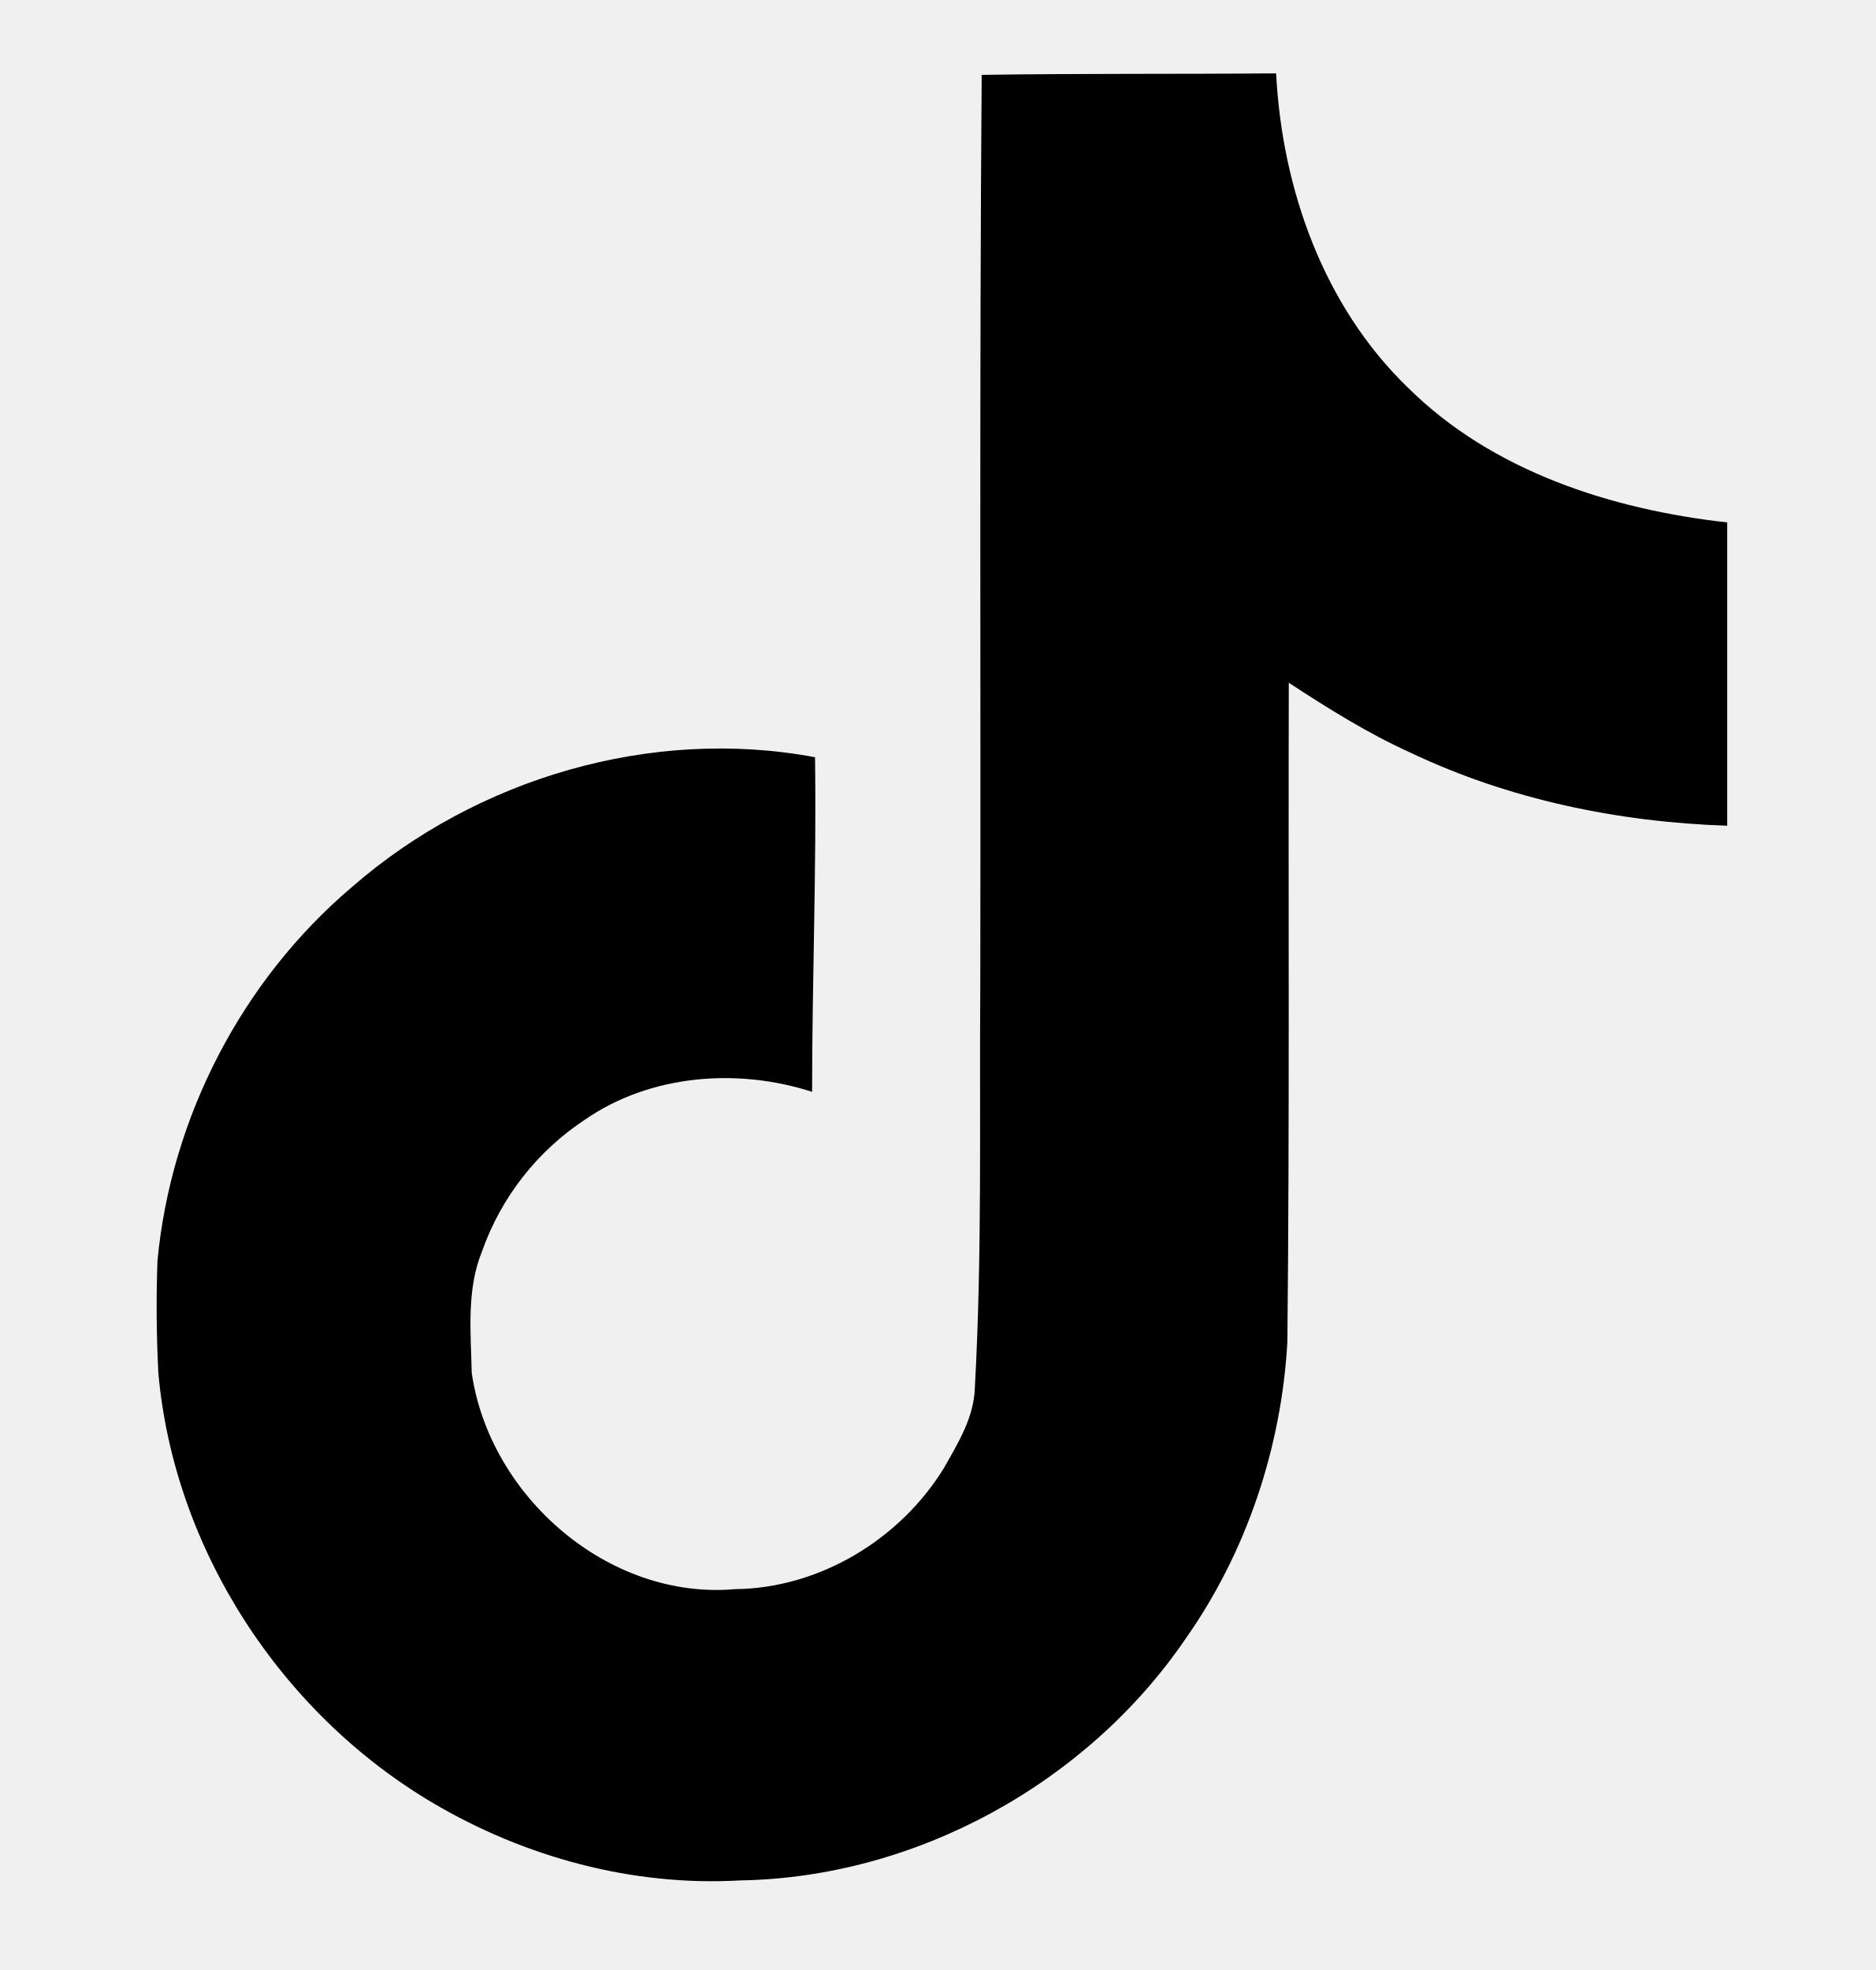
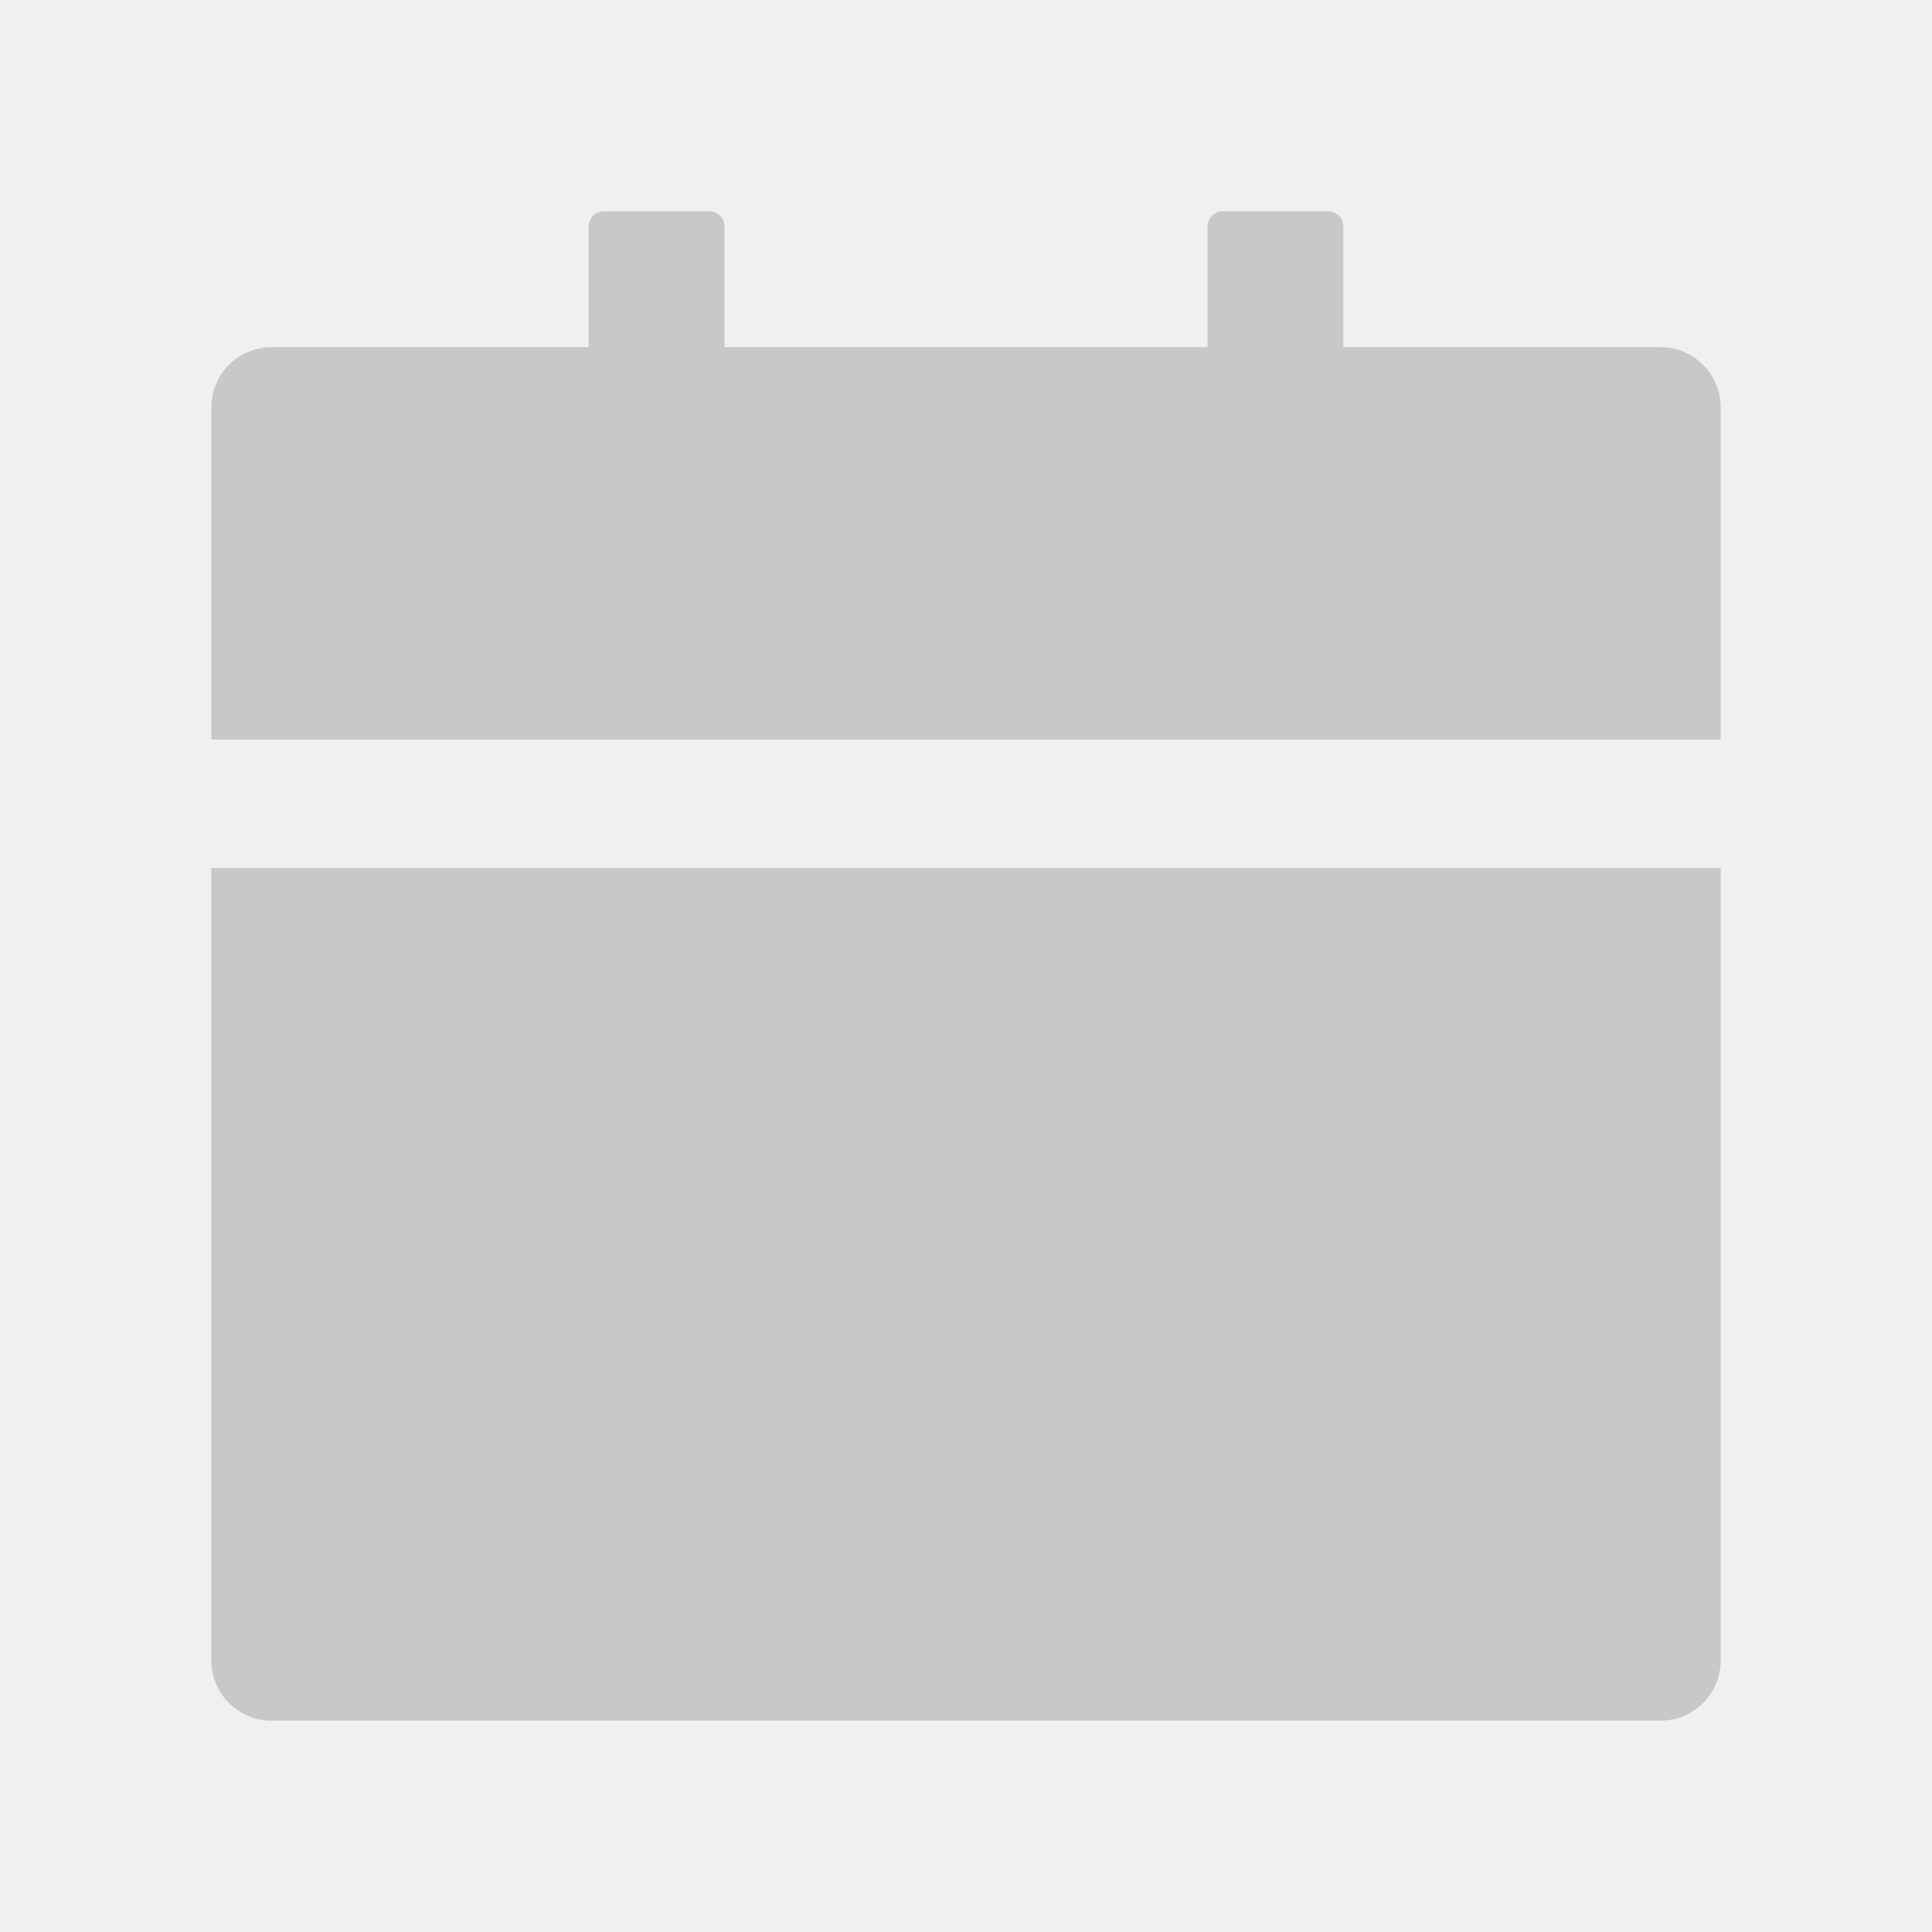
- <svg xmlns="http://www.w3.org/2000/svg" width="20" height="21" viewBox="0 0 20 21" fill="none">
-   <g clip-path="url(#clip0)">
-     <path d="M10.465 0.798C11.516 0.782 12.561 0.791 13.605 0.782C13.668 2.011 14.11 3.263 15.01 4.132C15.908 5.023 17.178 5.431 18.414 5.569V8.802C17.256 8.764 16.092 8.524 15.041 8.025C14.583 7.818 14.157 7.551 13.74 7.278C13.734 9.625 13.749 11.968 13.725 14.305C13.662 15.428 13.291 16.545 12.639 17.47C11.588 19.01 9.765 20.014 7.893 20.045C6.744 20.111 5.597 19.798 4.618 19.221C2.996 18.264 1.855 16.514 1.688 14.634C1.668 14.236 1.664 13.838 1.679 13.439C1.823 11.911 2.579 10.45 3.753 9.455C5.082 8.297 6.945 7.745 8.689 8.072C8.706 9.261 8.658 10.45 8.658 11.639C7.861 11.381 6.93 11.454 6.234 11.937C5.725 12.273 5.34 12.767 5.138 13.342C4.972 13.75 5.02 14.202 5.029 14.634C5.22 15.952 6.487 17.06 7.84 16.94C8.737 16.93 9.597 16.41 10.064 15.648C10.215 15.381 10.384 15.108 10.393 14.795C10.472 13.358 10.441 11.928 10.451 10.491C10.457 7.254 10.441 4.026 10.466 0.799L10.465 0.798Z" fill="black" />
-   </g>
-   <defs>
-     <clipPath id="clip0">
-       <rect width="19.273" height="19.273" fill="white" transform="translate(0.402344 0.781738)" />
-     </clipPath>
-   </defs>
+ <svg xmlns="http://www.w3.org/2000/svg" width="16" height="16" viewBox="0 0 16 16" fill="none">
+   <path d="M1.75 13.75C1.75 14.027 1.973 14.25 2.25 14.25H13.75C14.027 14.25 14.25 14.027 14.25 13.75V7.188H1.75V13.75ZM13.75 2.875H11.125V1.875C11.125 1.806 11.069 1.75 11 1.75H10.125C10.056 1.75 10 1.806 10 1.875V2.875H6V1.875C6 1.806 5.944 1.75 5.875 1.75H5C4.931 1.75 4.875 1.806 4.875 1.875V2.875H2.25C1.973 2.875 1.75 3.098 1.75 3.375V6.125H14.25V3.375C14.25 3.098 14.027 2.875 13.75 2.875Z" fill="#C8C8C8" />
</svg>
